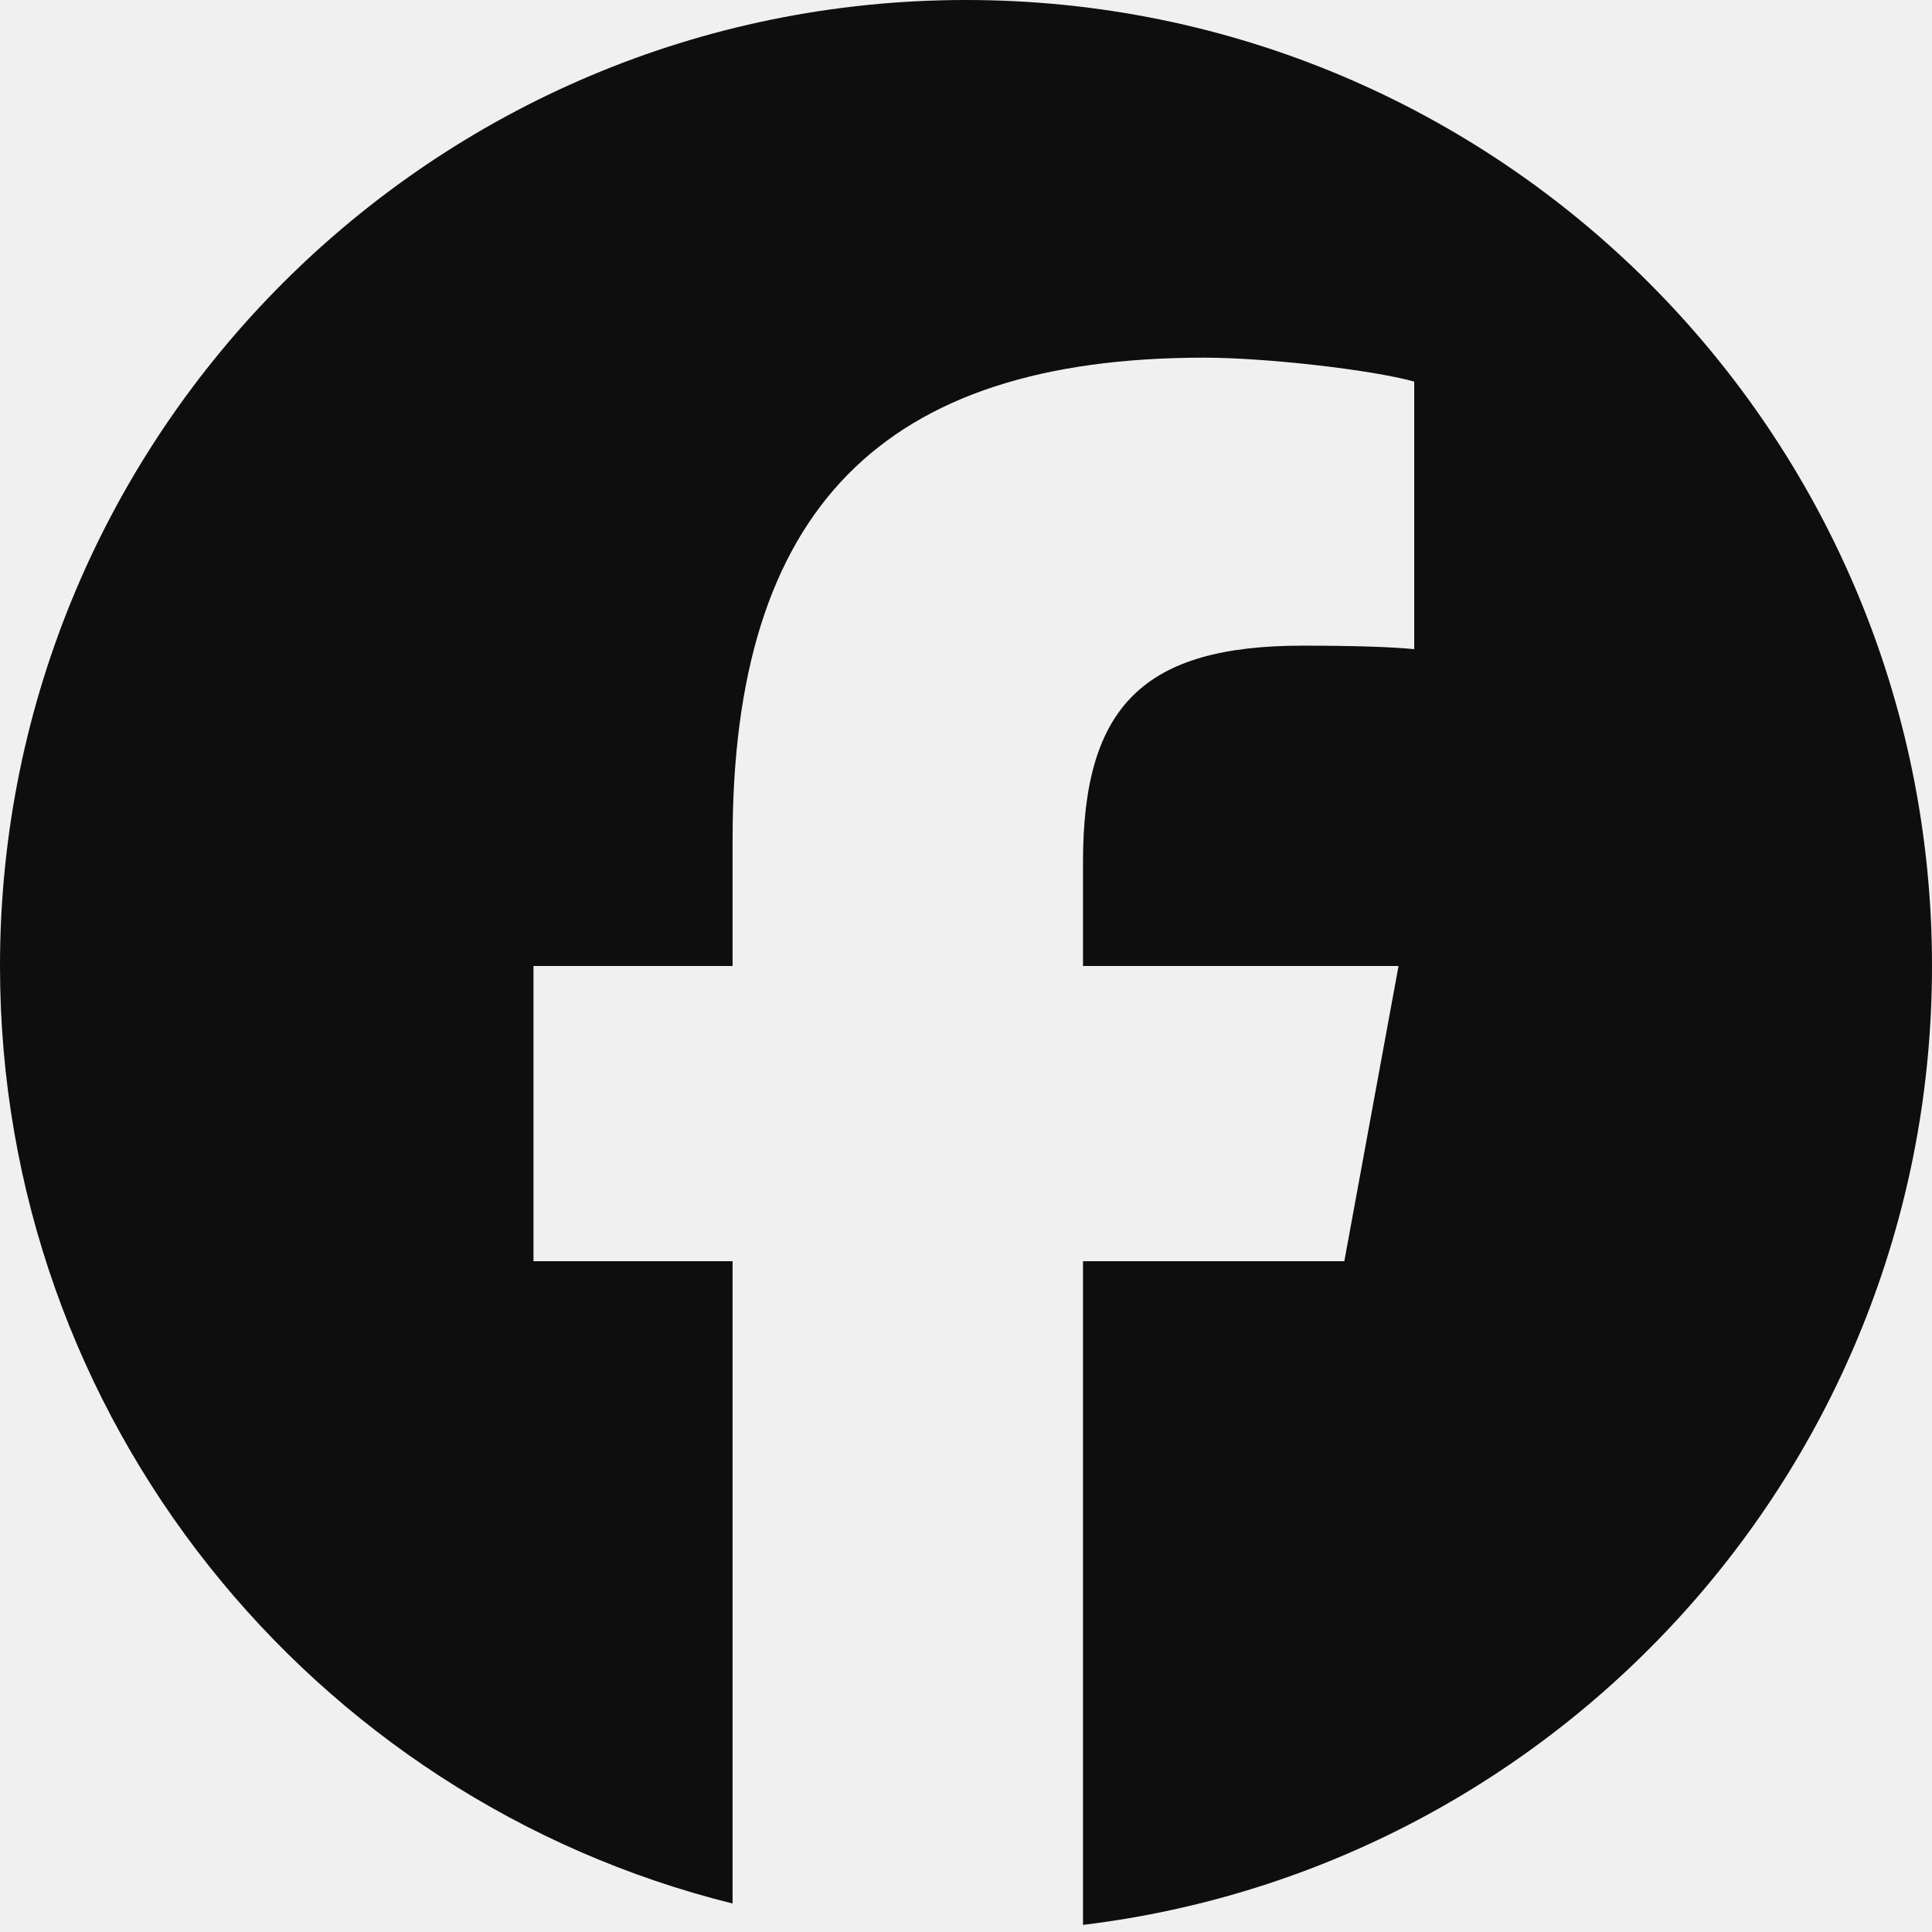
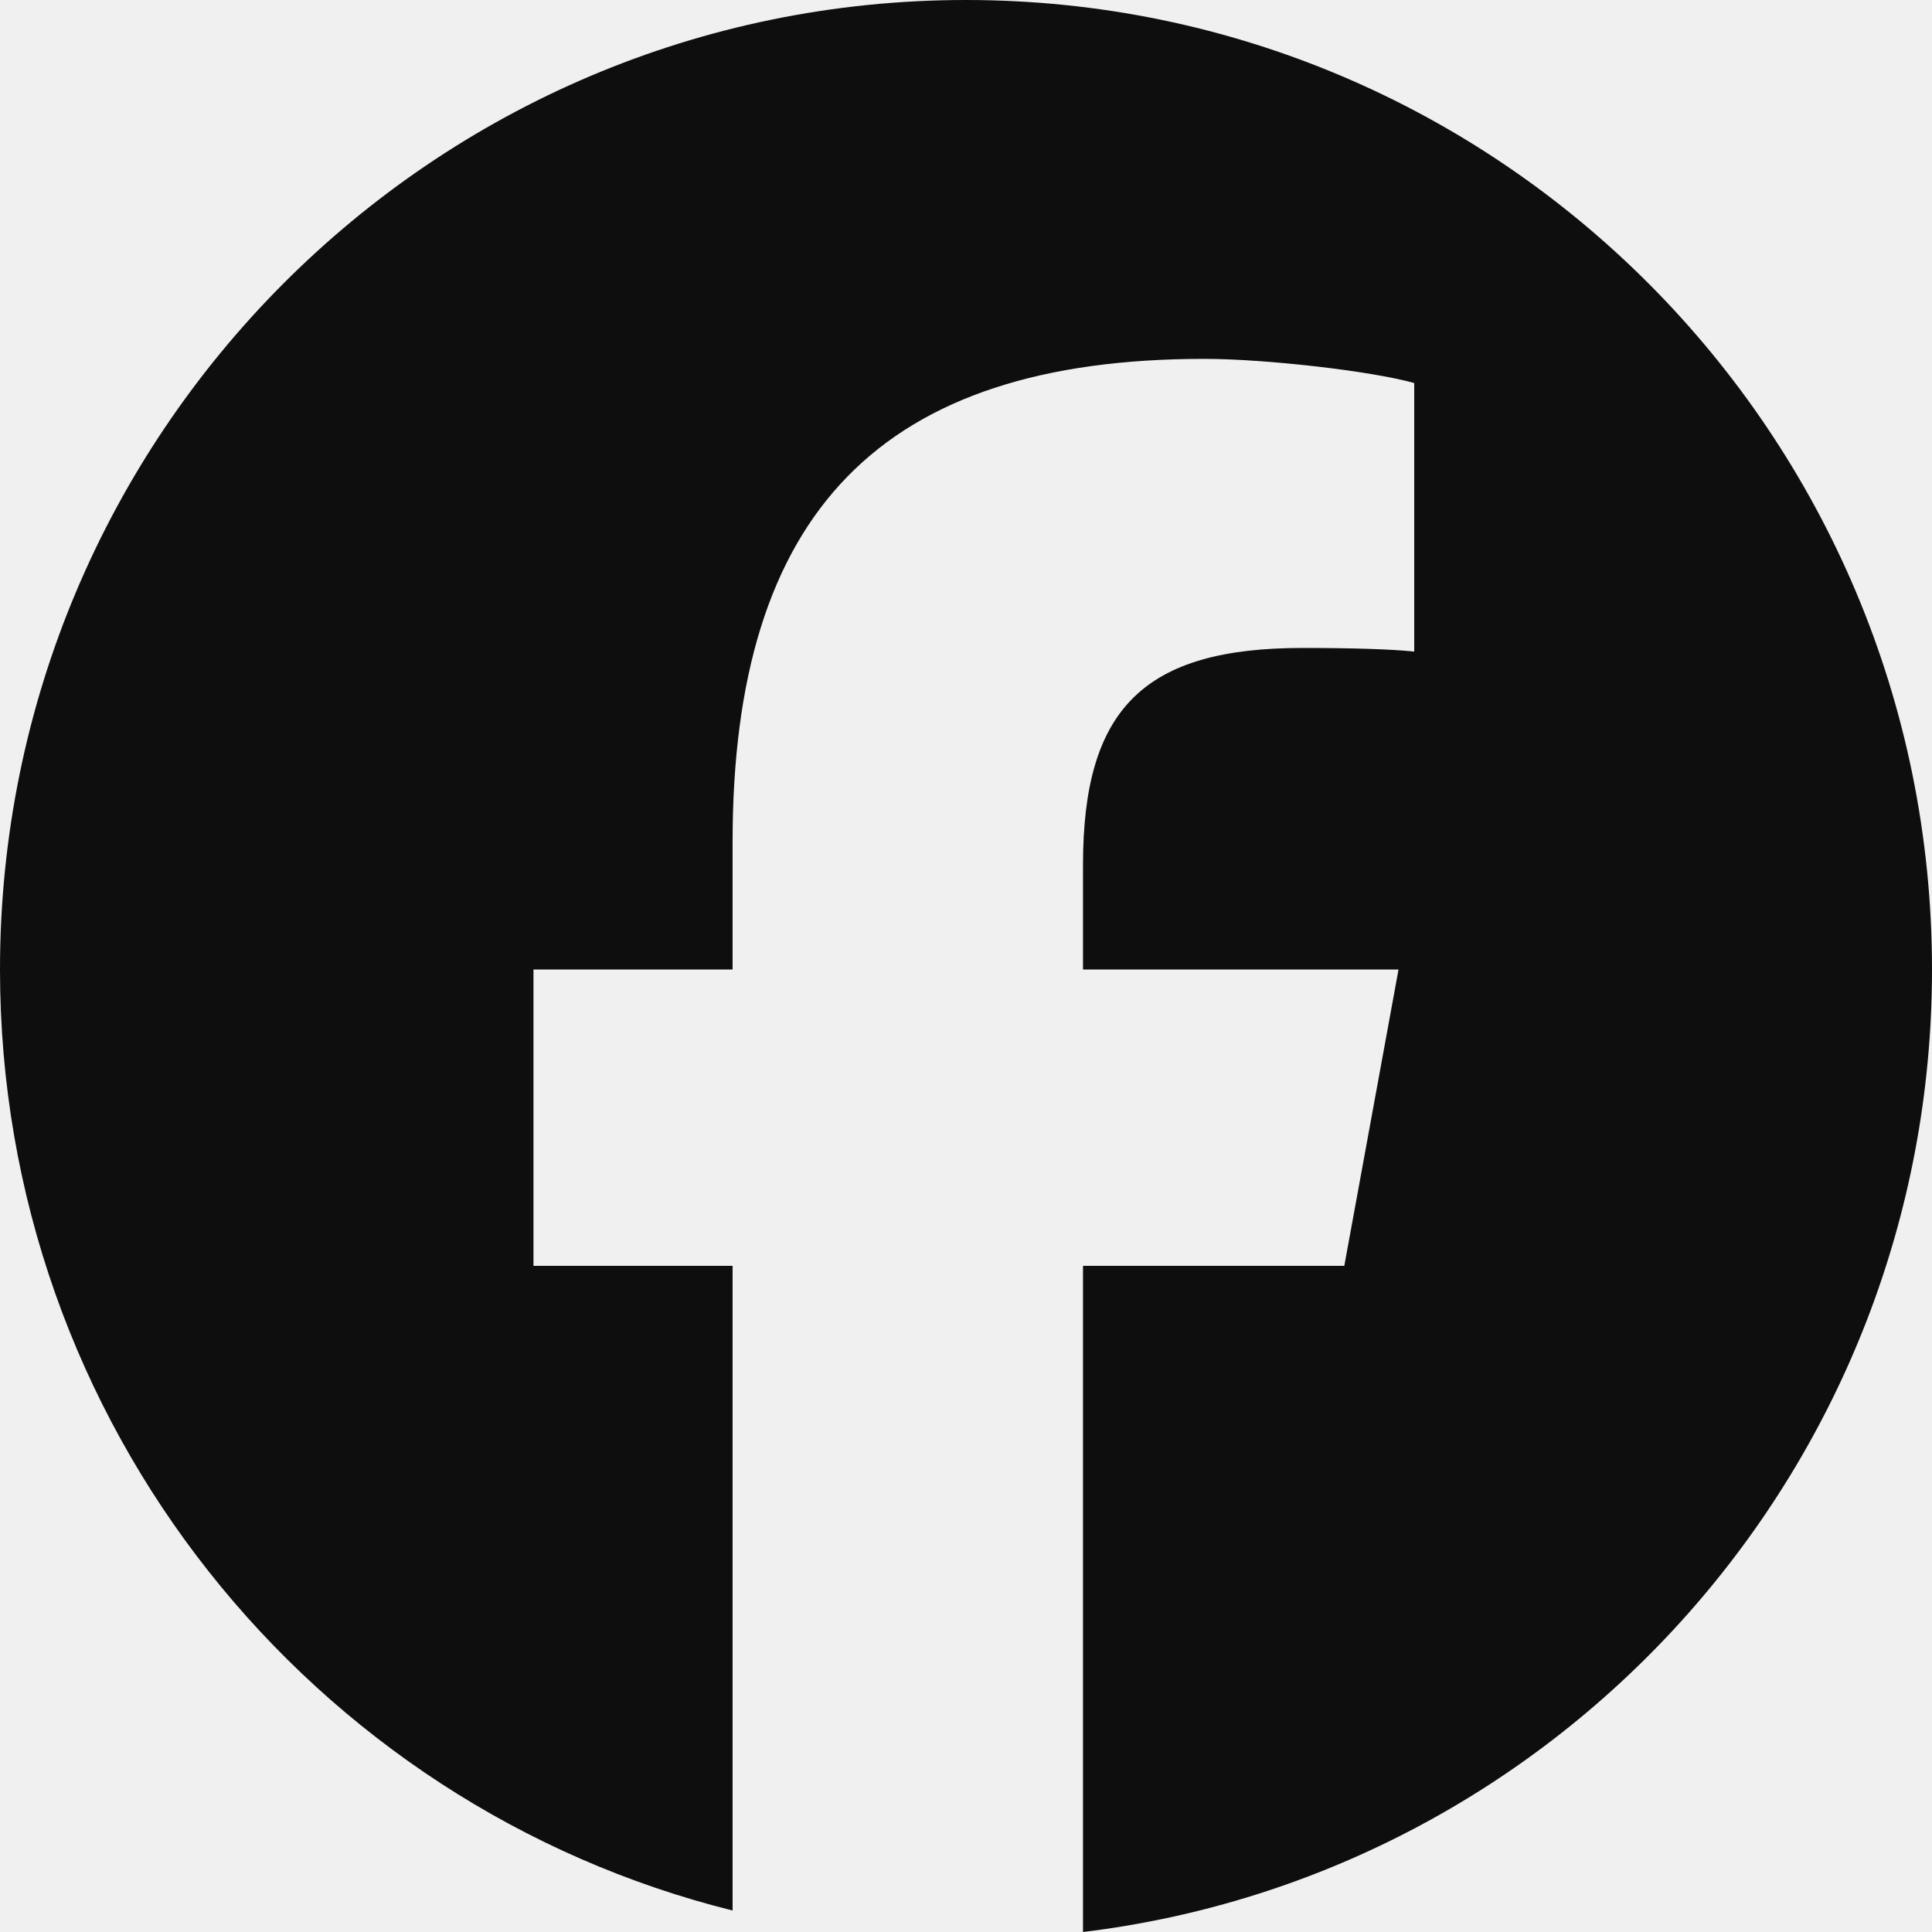
<svg xmlns="http://www.w3.org/2000/svg" width="16" height="16" viewBox="0 0 16 16" fill="none">
-   <g clip-path="url(#clip0_2002_1128)">
-     <mask id="mask0_2002_1128" style="mask-type:luminance" maskUnits="userSpaceOnUse" x="-4" y="-4" width="24" height="24">
-       <path d="M-3.2 -3.201H19.2V19.199H-3.2V-3.201Z" fill="white" />
-     </mask>
-     <g mask="url(#mask0_2002_1128)">
-       <path d="M16 8C16 3.582 12.418 1.04904e-05 8 1.04904e-05C3.582 1.04904e-05 0 3.582 0 8C0 11.752 2.583 14.9 6.067 15.764V10.445H4.418V8H6.067V6.947C6.067 4.224 7.3 2.962 9.973 2.962C10.48 2.962 11.354 3.061 11.712 3.16V5.376C11.523 5.357 11.195 5.347 10.788 5.347C9.476 5.347 8.969 5.844 8.969 7.135V8H11.582L11.133 10.445H8.969V15.941C12.93 15.463 16 12.09 16 8Z" fill="#0E0E0E" />
-     </g>
-   </g>
-   <defs>
-     <clipPath id="clip0_2002_1128">
-       <rect width="16" height="16" fill="white" />
-     </clipPath>
-   </defs>
+   <path d="M16 8.029C16 3.595 12.418 8.14943e-07 8 8.14943e-07C3.582 8.14943e-07 0 3.595 0 8.029C0 11.795 2.583 14.955 6.067 15.822V10.483H4.418V8.029H6.067V6.972C6.067 4.239 7.3 2.972 9.973 2.972C10.48 2.972 11.354 3.072 11.712 3.172V5.396C11.523 5.376 11.195 5.366 10.788 5.366C9.476 5.366 8.969 5.865 8.969 7.162V8.029H11.582L11.133 10.483H8.969V16C12.93 15.52 16 12.135 16 8.029Z" fill="#0E0E0E" />
</svg>
